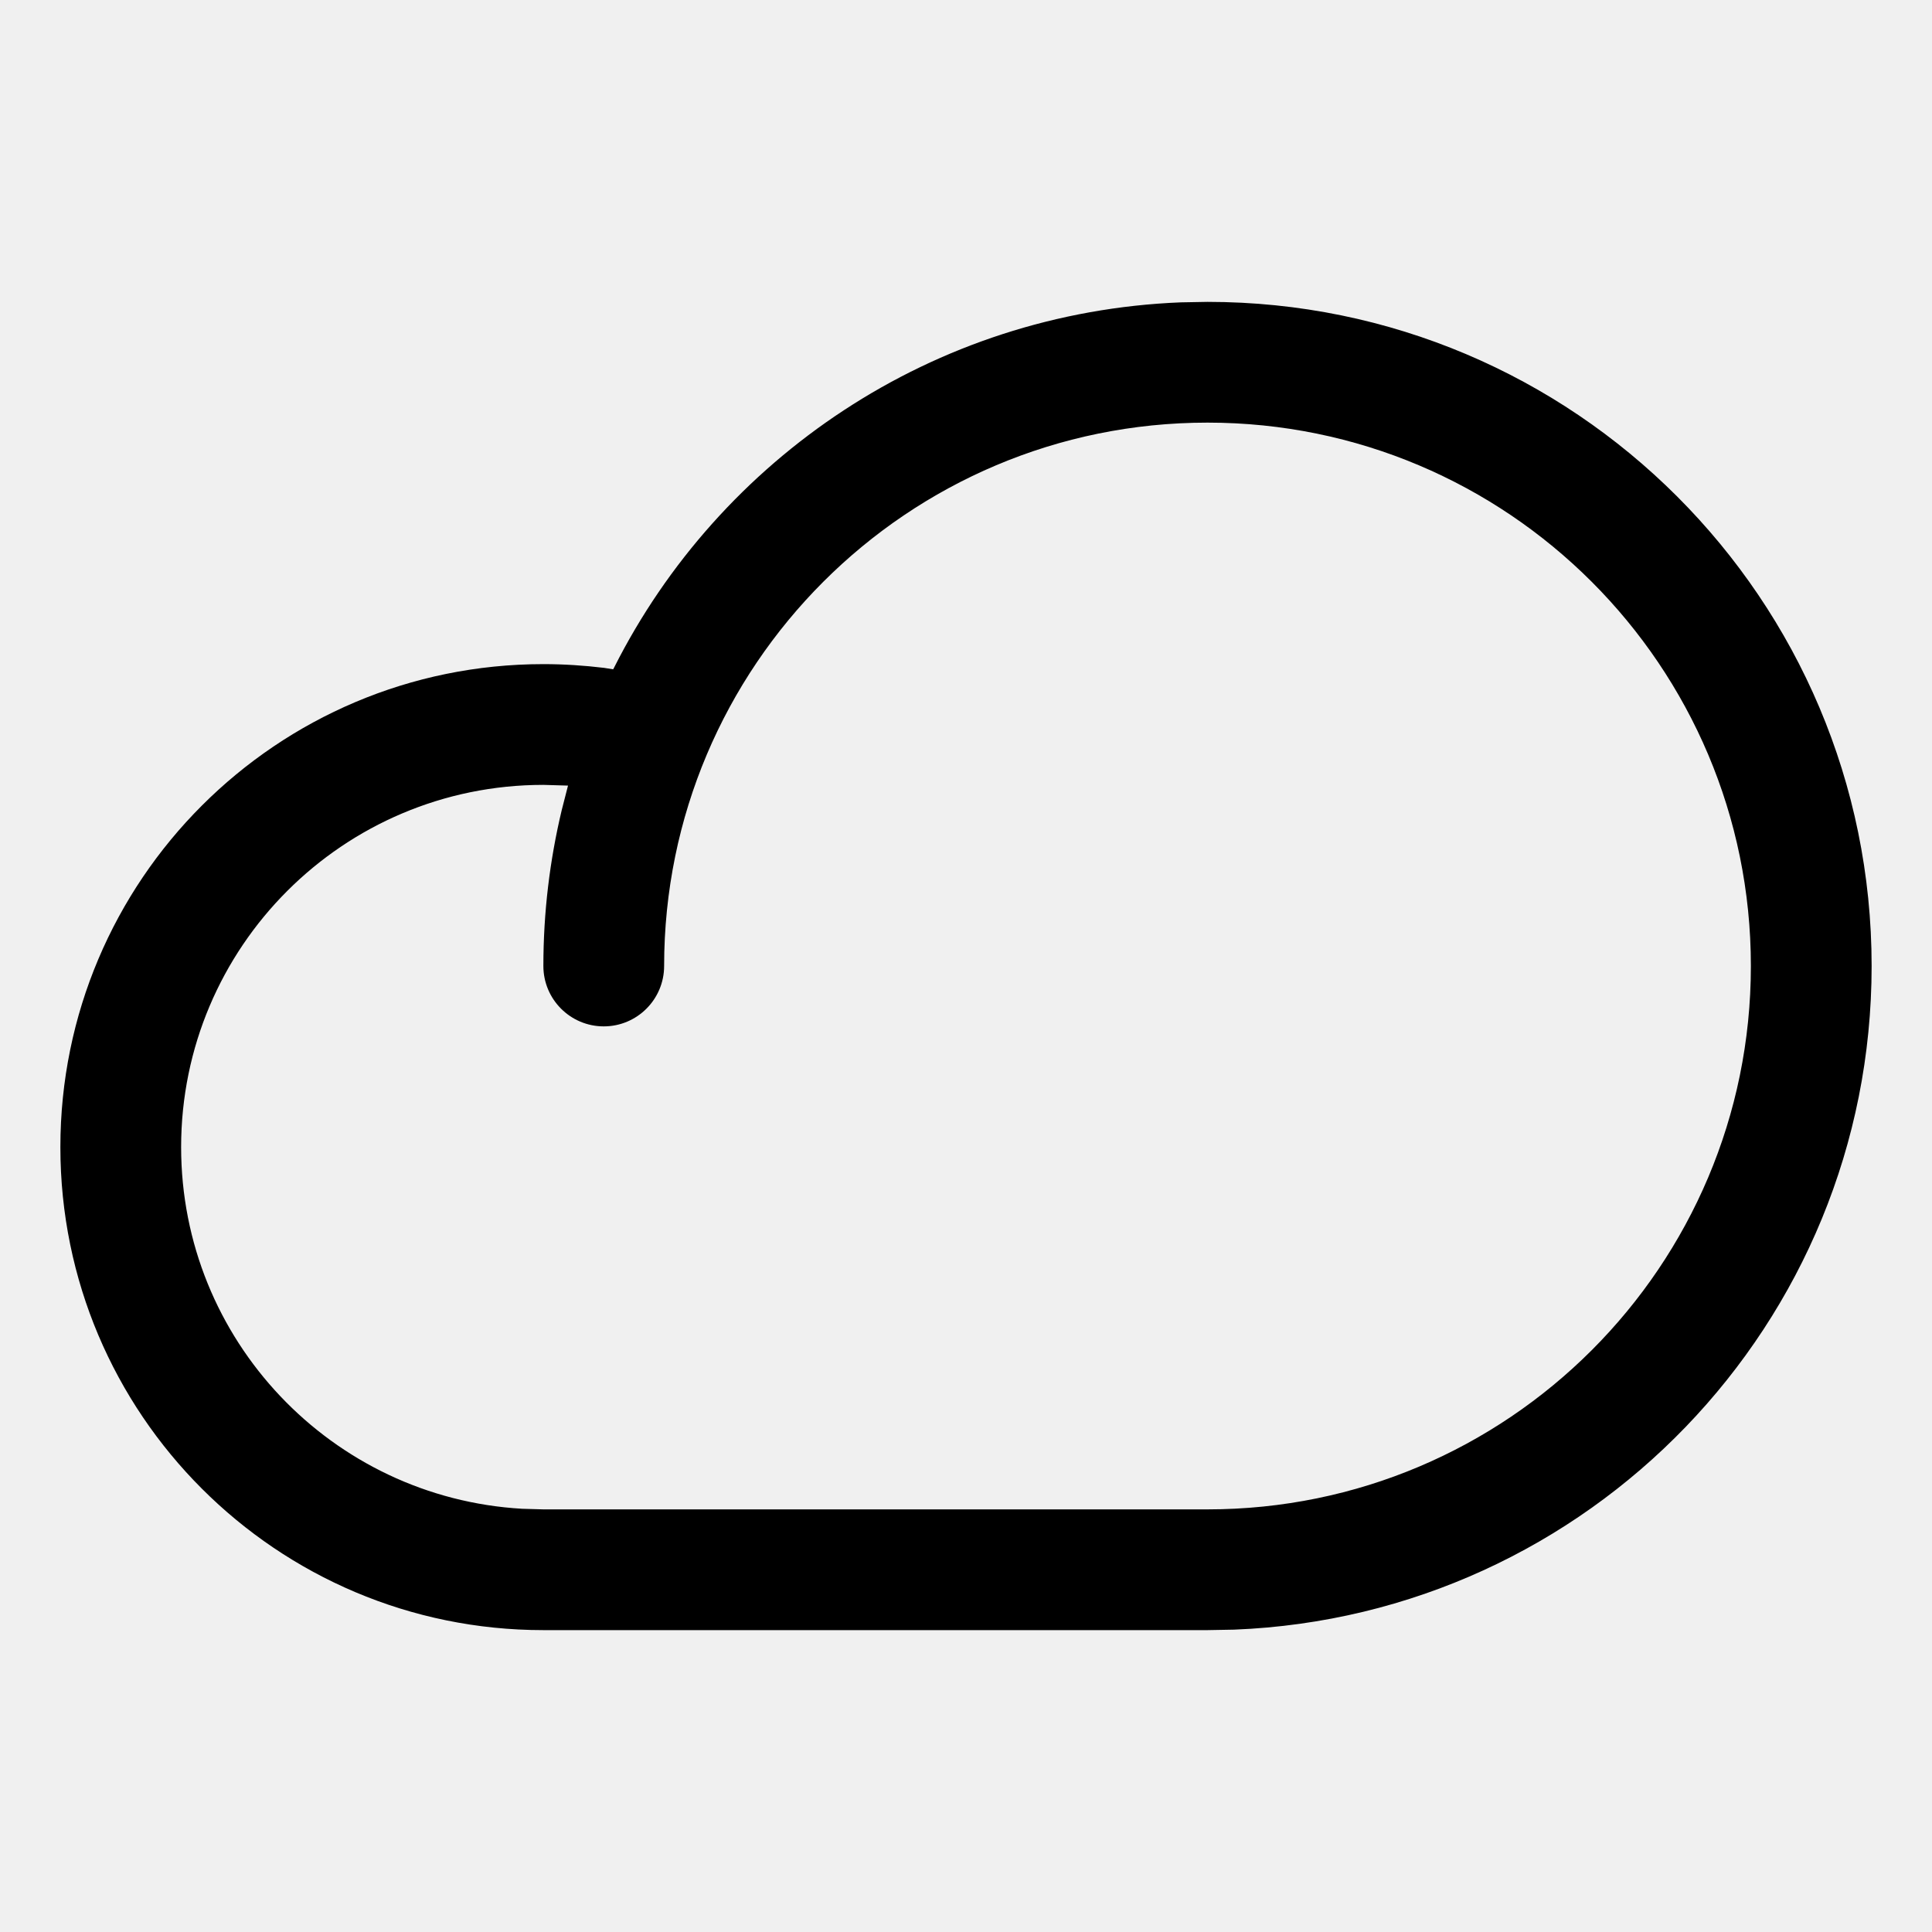
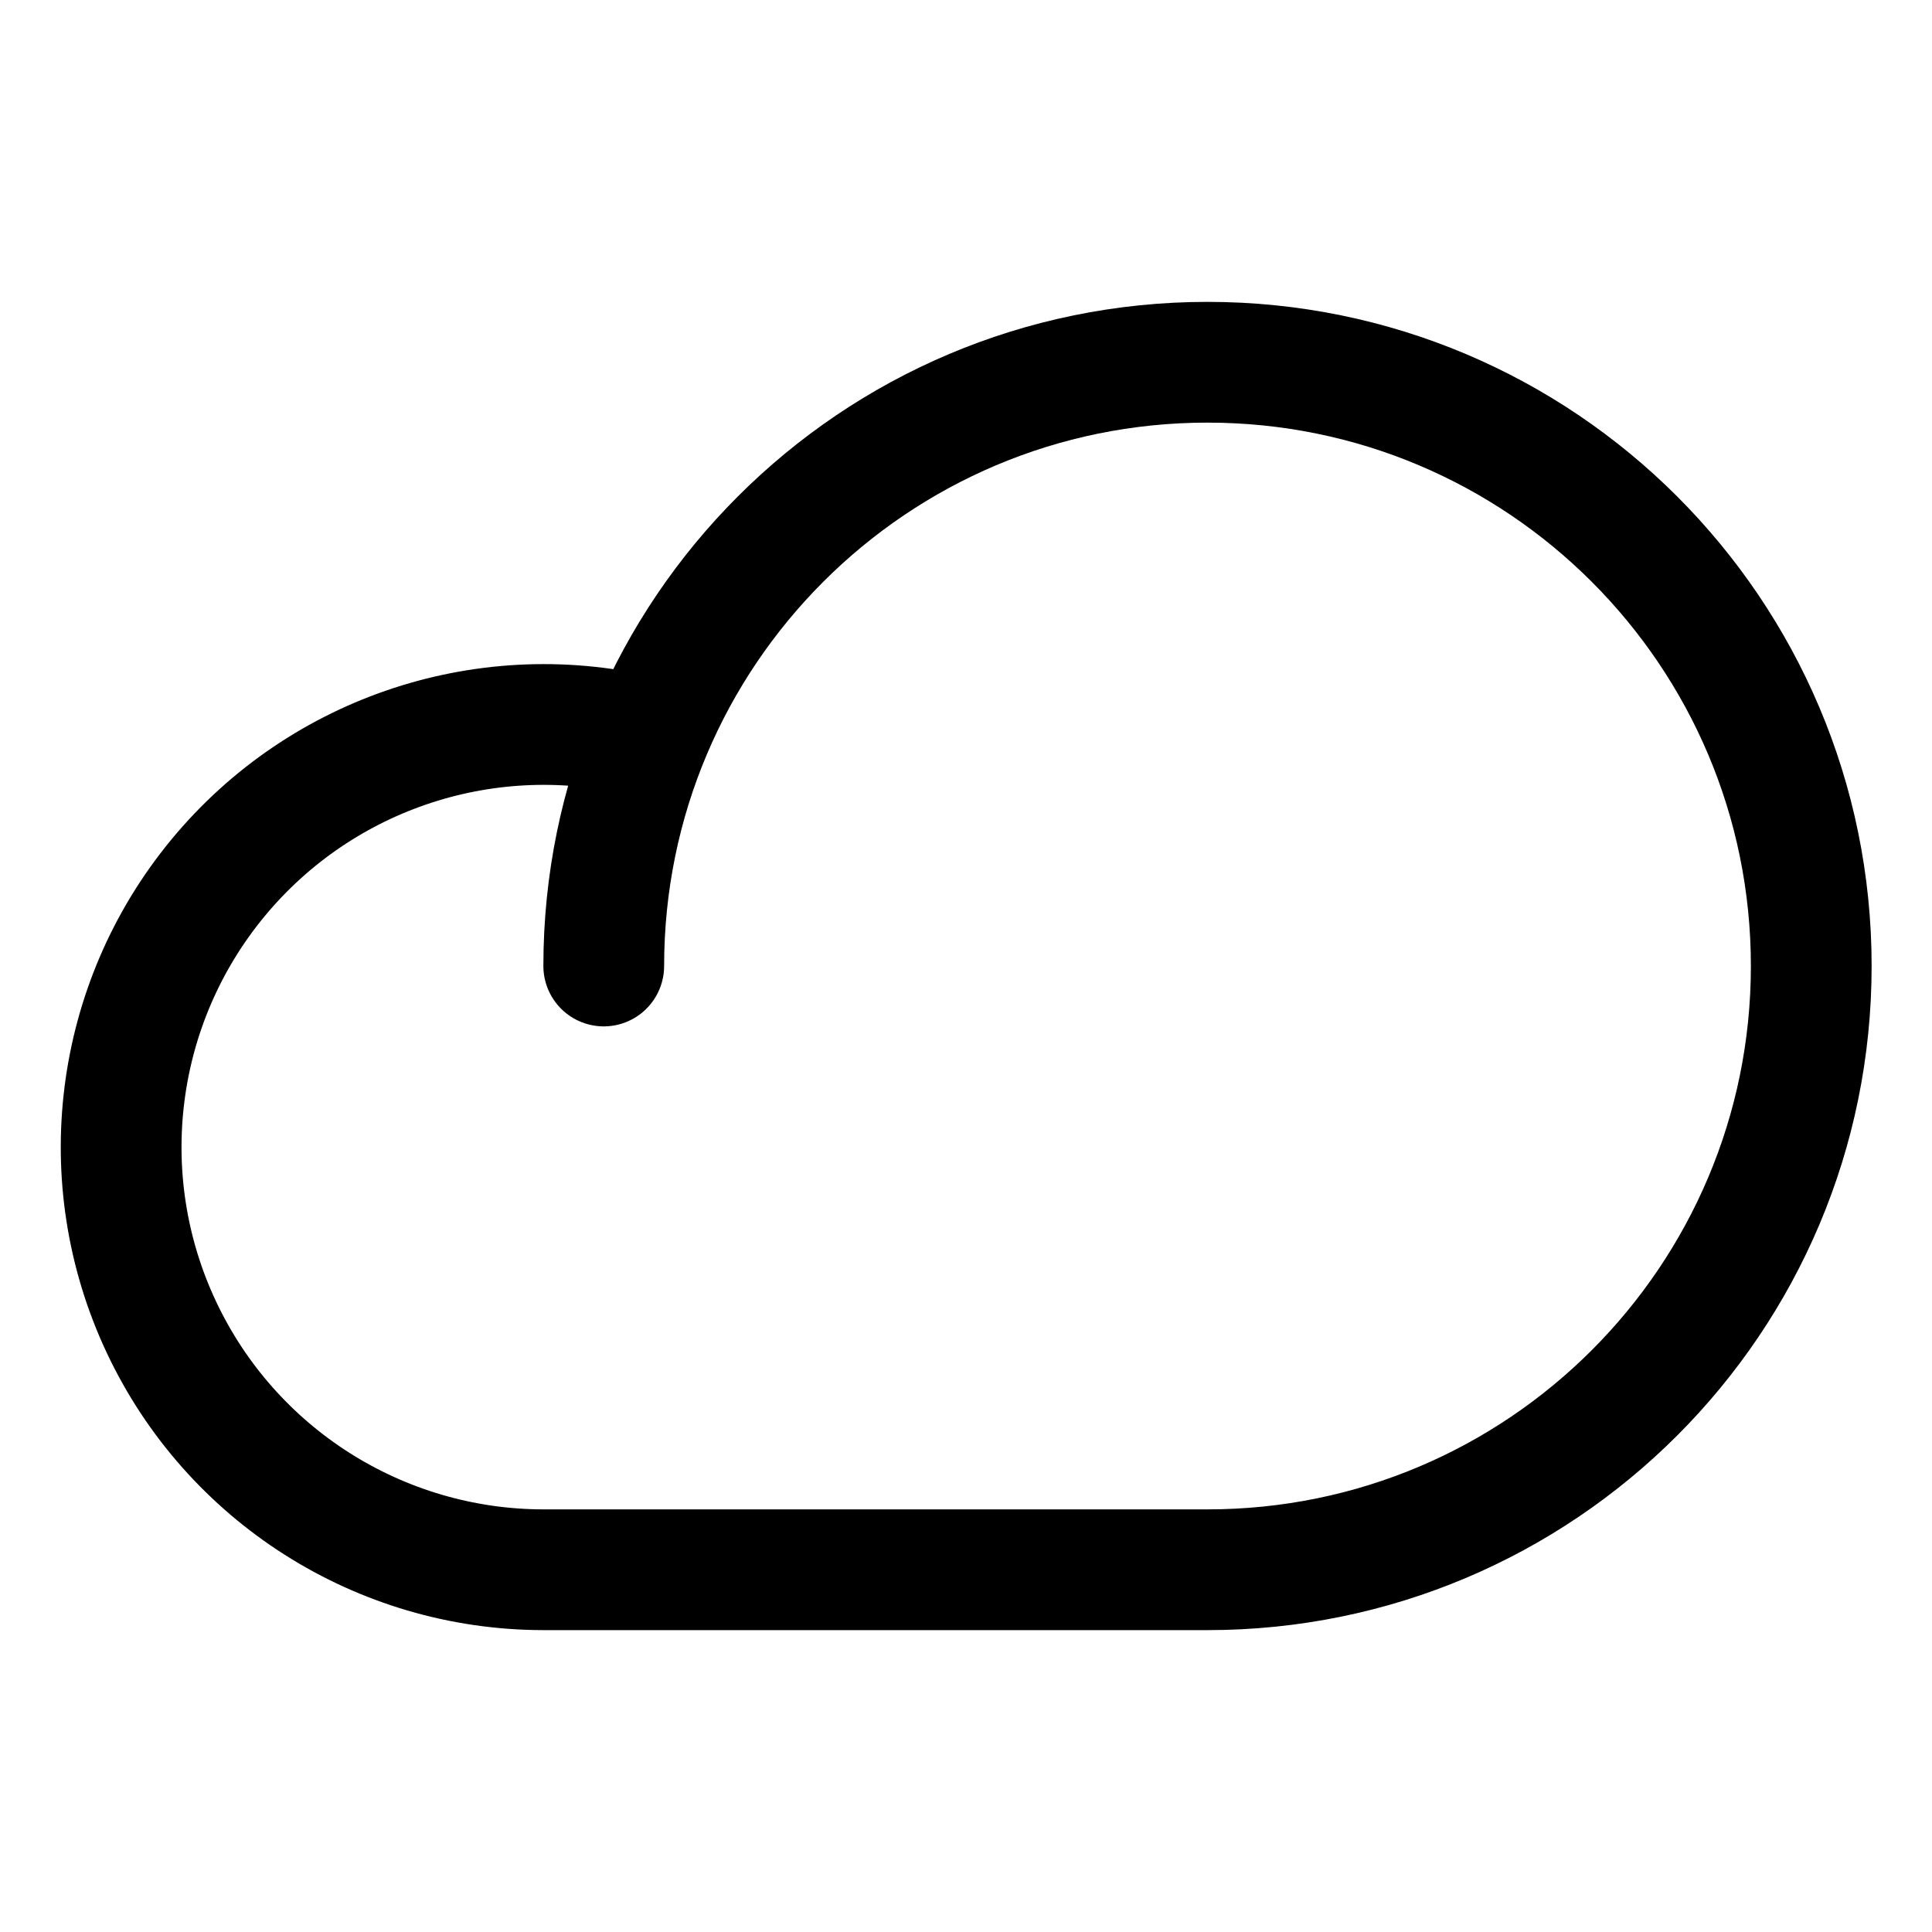
- <svg xmlns="http://www.w3.org/2000/svg" width="16" height="16" viewBox="0 0 16 16">
-   <g fill="none" fill-rule="evenodd">
-     <polygon points="0 16 16 16 16 0 0 0" />
-     <path fill="#000" fill-rule="nonzero" d="M10,2.5 C13.037,2.5 15.5,4.963 15.5,8 C15.5,10.964 13.156,13.38 10.221,13.496 L10,13.5 L4.5,13.5 C2.291,13.5 0.5,11.709 0.5,9.5 C0.5,7.291 2.291,5.5 4.5,5.5 C4.669,5.5 4.837,5.511 5.003,5.531 L5.078,5.543 L5.086,5.528 C5.96,3.794 7.725,2.586 9.779,2.504 L10,2.5 Z M10,3.5 C7.515,3.5 5.5,5.515 5.5,8 C5.5,8.276 5.276,8.5 5,8.5 C4.724,8.5 4.5,8.276 4.5,8 C4.5,7.556 4.553,7.123 4.652,6.709 L4.704,6.506 L4.5,6.5 C2.843,6.5 1.5,7.843 1.5,9.5 C1.5,11.098 2.749,12.404 4.324,12.495 L4.5,12.5 L10,12.5 C12.485,12.5 14.5,10.485 14.5,8 C14.5,5.515 12.485,3.5 10,3.5 Z" />
+ <svg xmlns="http://www.w3.org/2000/svg" id="Layer_1" data-name="Layer 1" viewBox="0 0 256 256">
+   <g>
+     <rect width="256" height="256" fill="#fff" />
+     <path d="M80,128a80,80,0,1,1,80,80H72A56,56,0,1,1,85.919,97.744" fill="none" stroke="#000" stroke-linecap="round" stroke-linejoin="round" stroke-width="16" />
  </g>
</svg>
